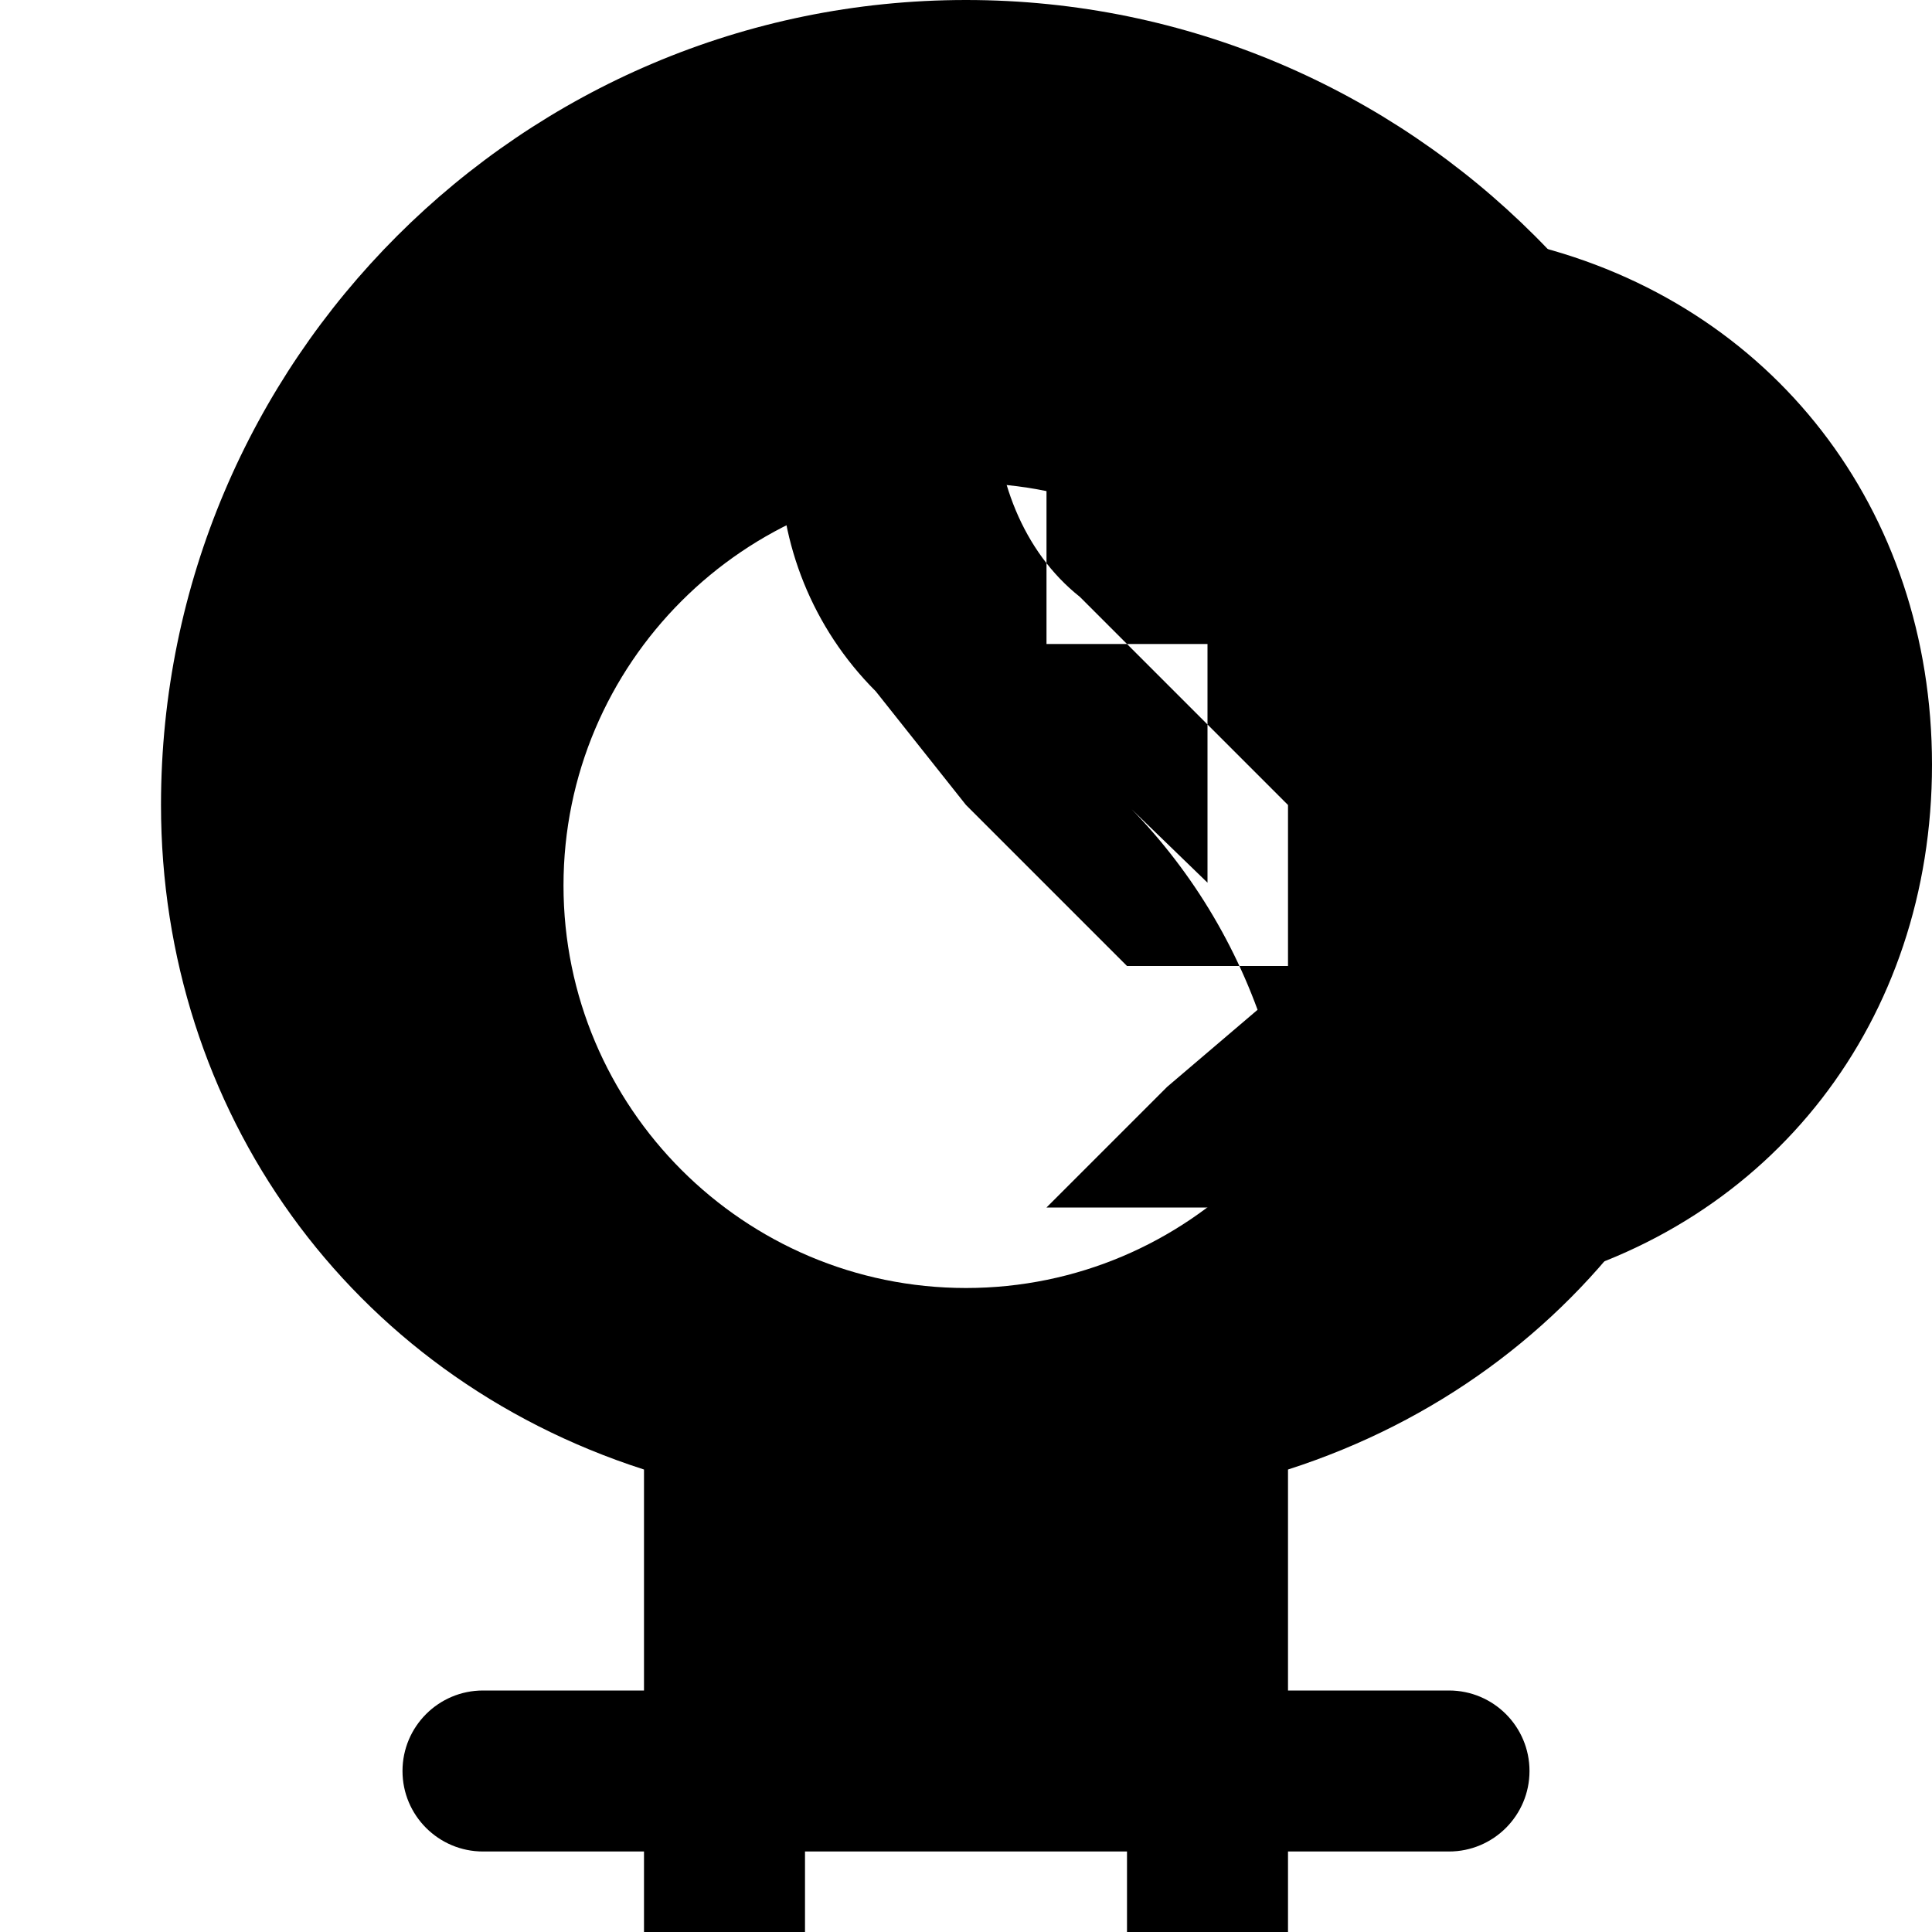
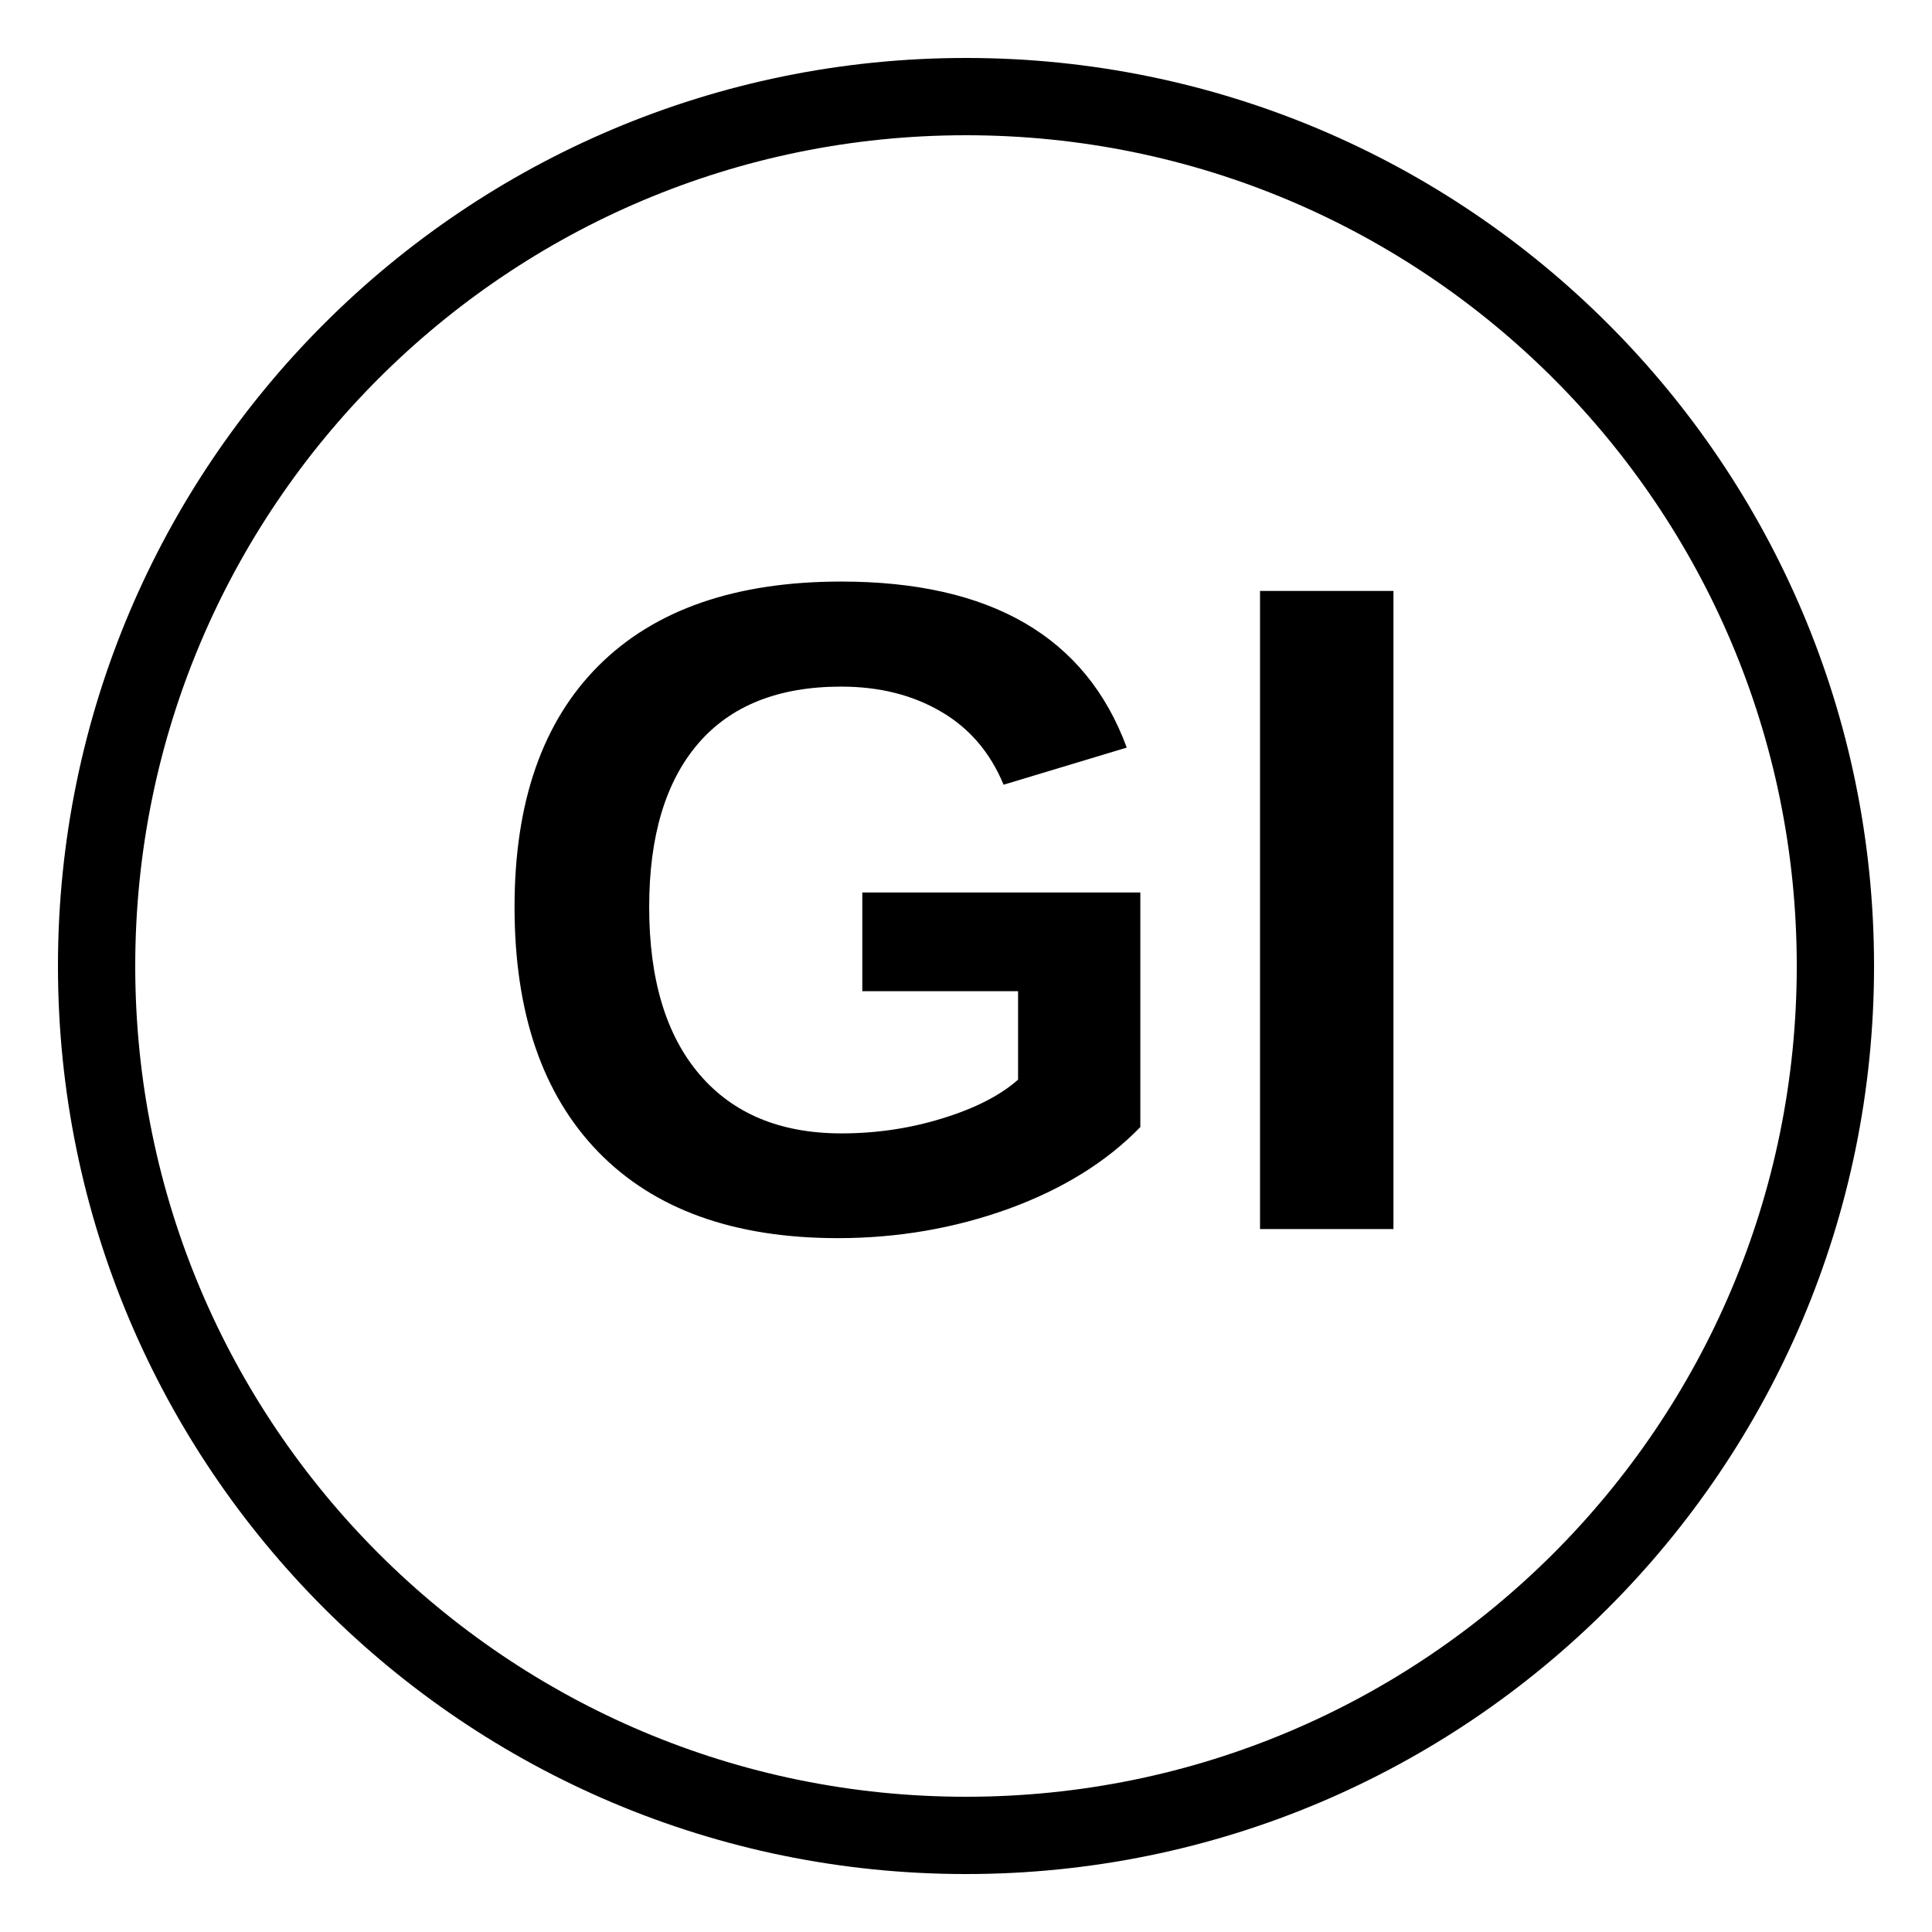
- <svg xmlns="http://www.w3.org/2000/svg" width="24" height="24" viewBox="0 0 24 24" fill="none">
-   <path d="M12 0C6.485 0 2 4.485 2 10C2 13.778 4.326 17.073 8 18.255V21H6C5.448 21 5 21.448 5 22C5 22.552 5.448 23 6 23H8V24C8 24.552 8.448 25 9 25C9.552 25 10 24.552 10 24V23H14V24C14 24.552 14.448 25 15 25C15.552 25 16 24.552 16 24V23H18C18.552 23 19 22.552 19 22C19 21.448 18.552 21 18 21H16V18.255C19.674 17.073 22 13.778 22 10C22 4.485 17.515 0 12 0ZM12 16C9.243 16 7 13.757 7 11C7 8.243 9.243 6 12 6C14.757 6 17 8.243 17 11C17 13.757 14.757 16 12 16Z" fill="currentColor" />
-   <path d="M19 2H17V4.965C18.346 6.075 19.326 7.603 19.76 9.324L21.5 8.5L23 10L18 15H13L14.5 13.5L15.622 12.544C15.224 11.46 14.577 10.504 13.73 9.735L15 10.965V8H13V6H16C16.552 6 17 5.552 17 5V2H19V3.035C22.016 3.771 24 6.326 24 9.5C24 12.675 22.016 15.23 19 15.965V17ZM10.879 2.828C9.291 4.416 9.291 7 10.879 8.588L12 10L14 12H16V10L13.414 7.414C11.999 6.292 11.999 3.707 13.414 2.293C13.718 1.989 13.136 1.196 12.828 1.196L10.879 2.828ZM15.951 5.464C15.44 4.126 14.748 3.014 13.95 2.216L15.464 2.828L15.951 5.464Z" fill="currentColor" />
+ <svg xmlns="http://www.w3.org/2000/svg" width="100" height="100" viewBox="0 0 100 100">
+   <circle cx="50" cy="50" r="45" stroke="black" stroke-width="4" fill="none" />
+   <text x="50%" y="50%" font-family="Arial, sans-serif" font-size="48" font-weight="bold" fill="black" text-anchor="middle" dominant-baseline="middle">GI</text>
</svg>
